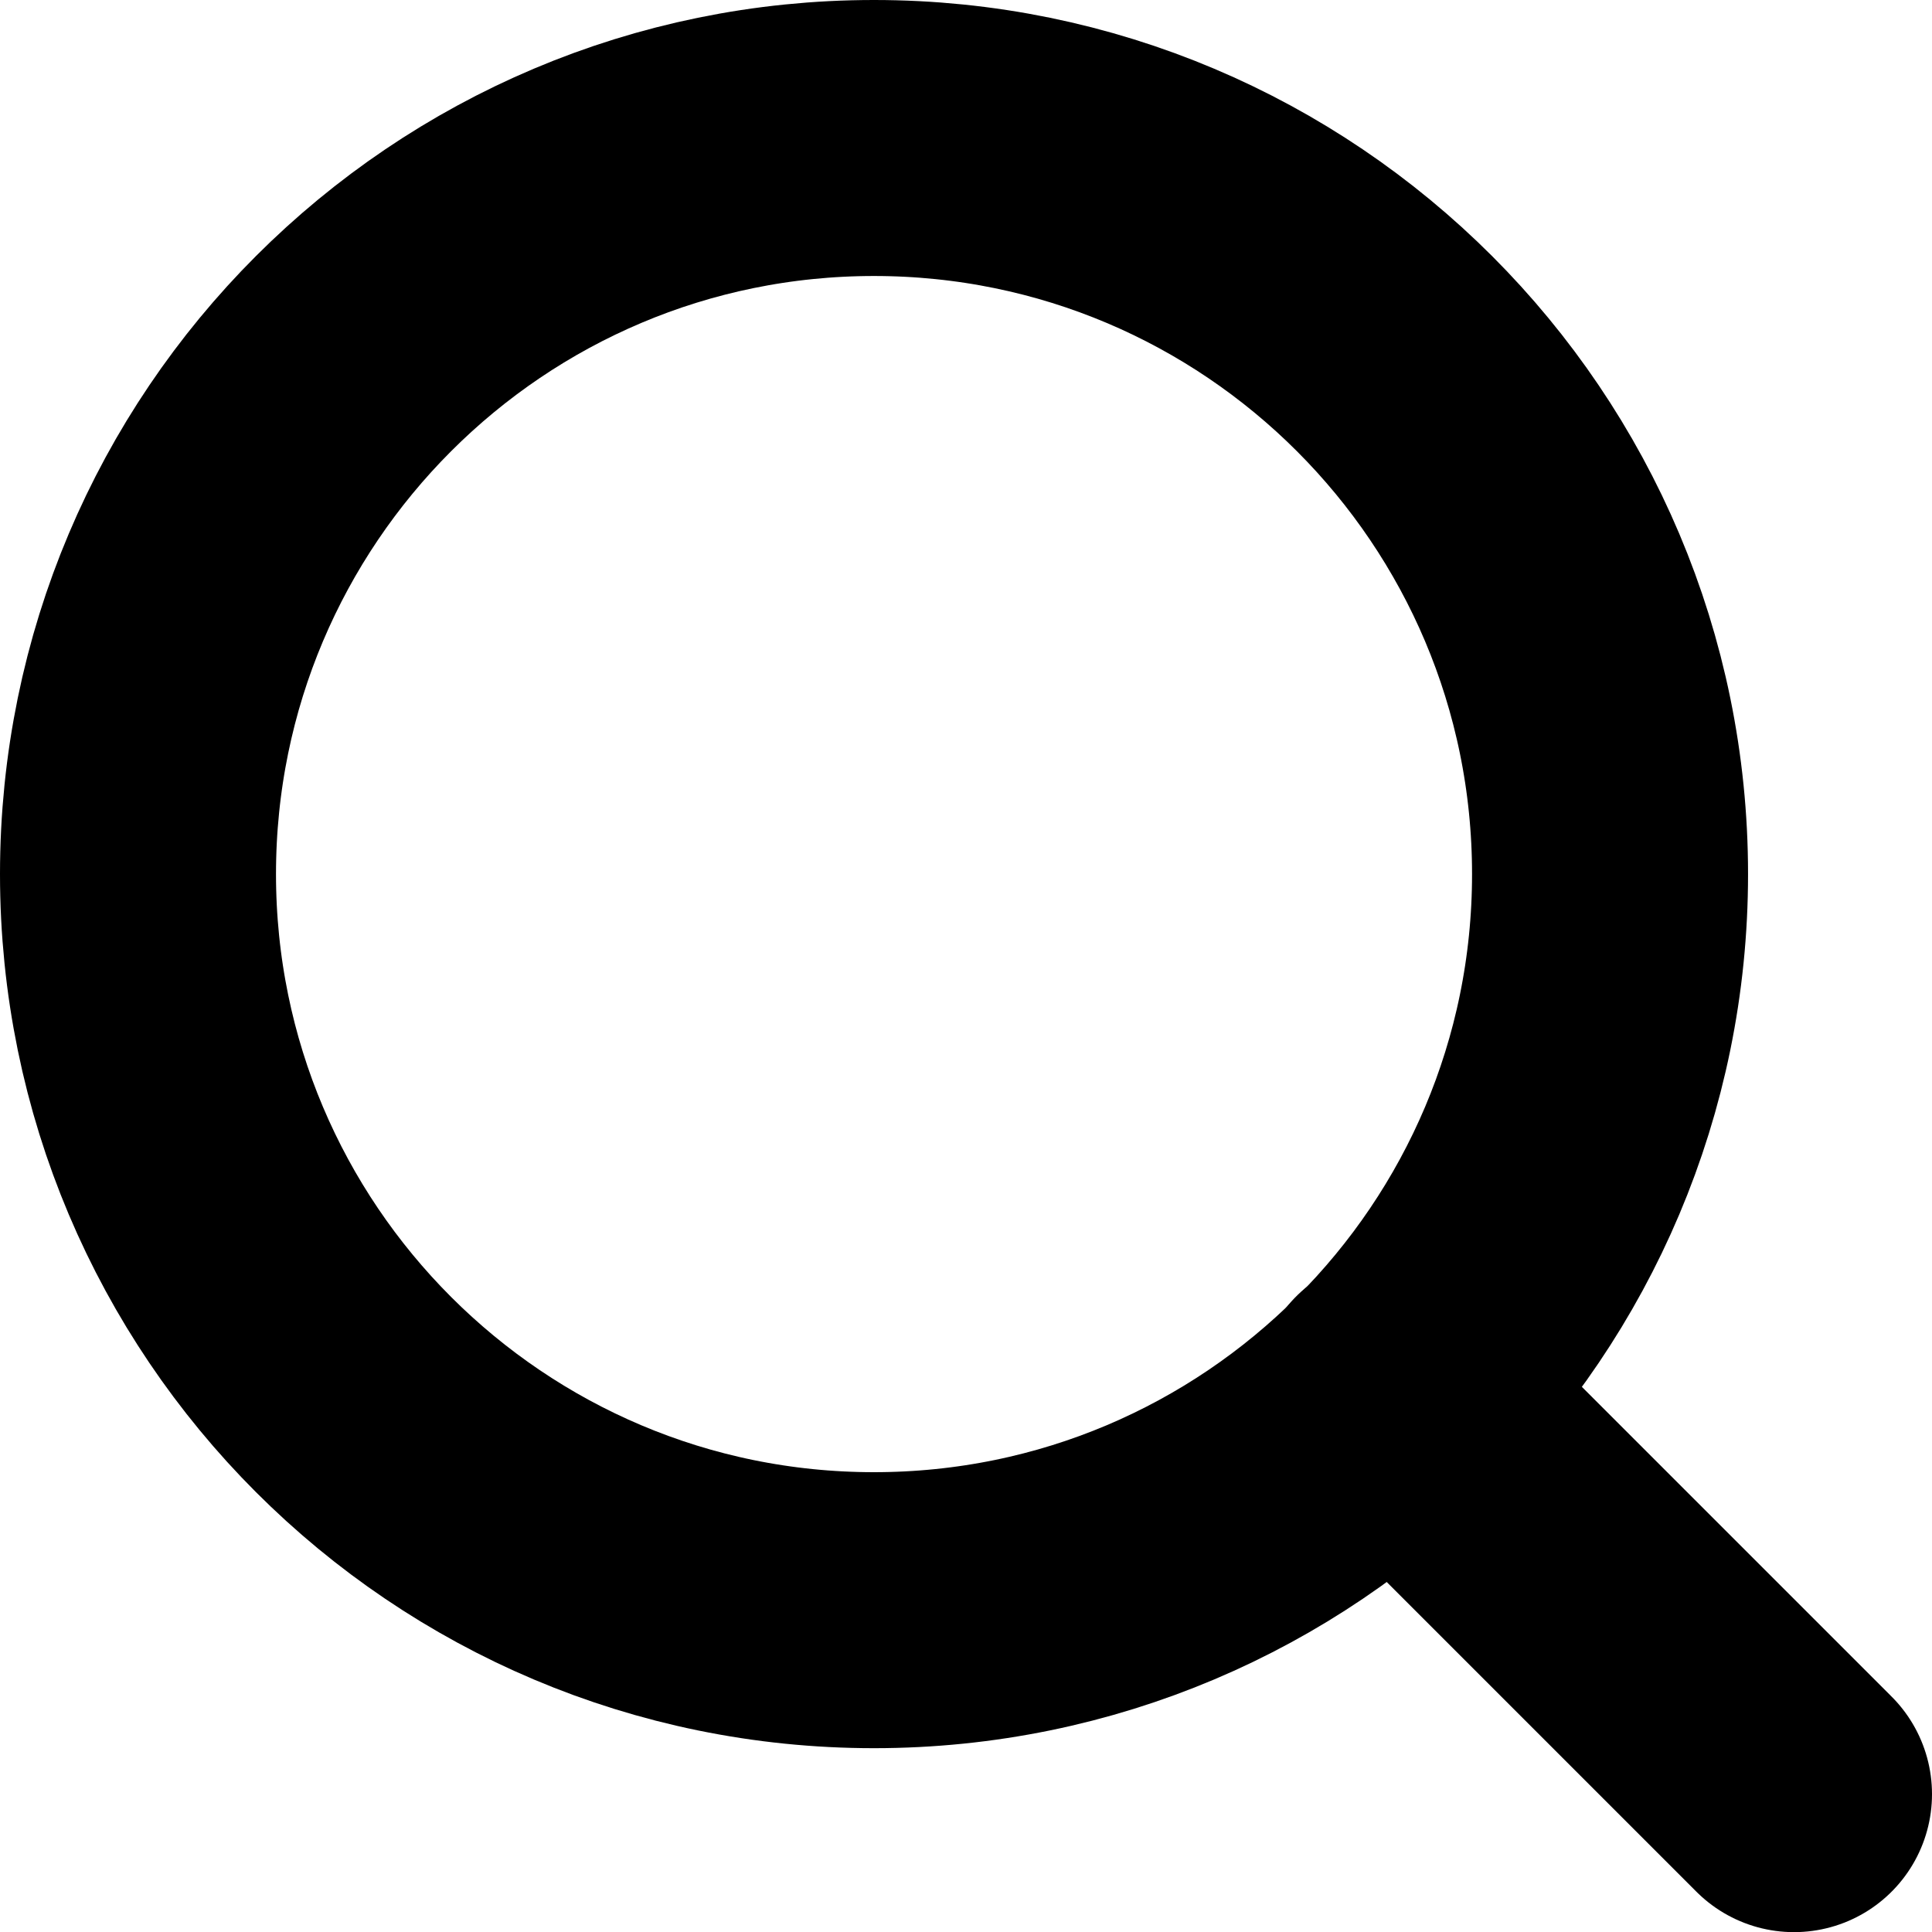
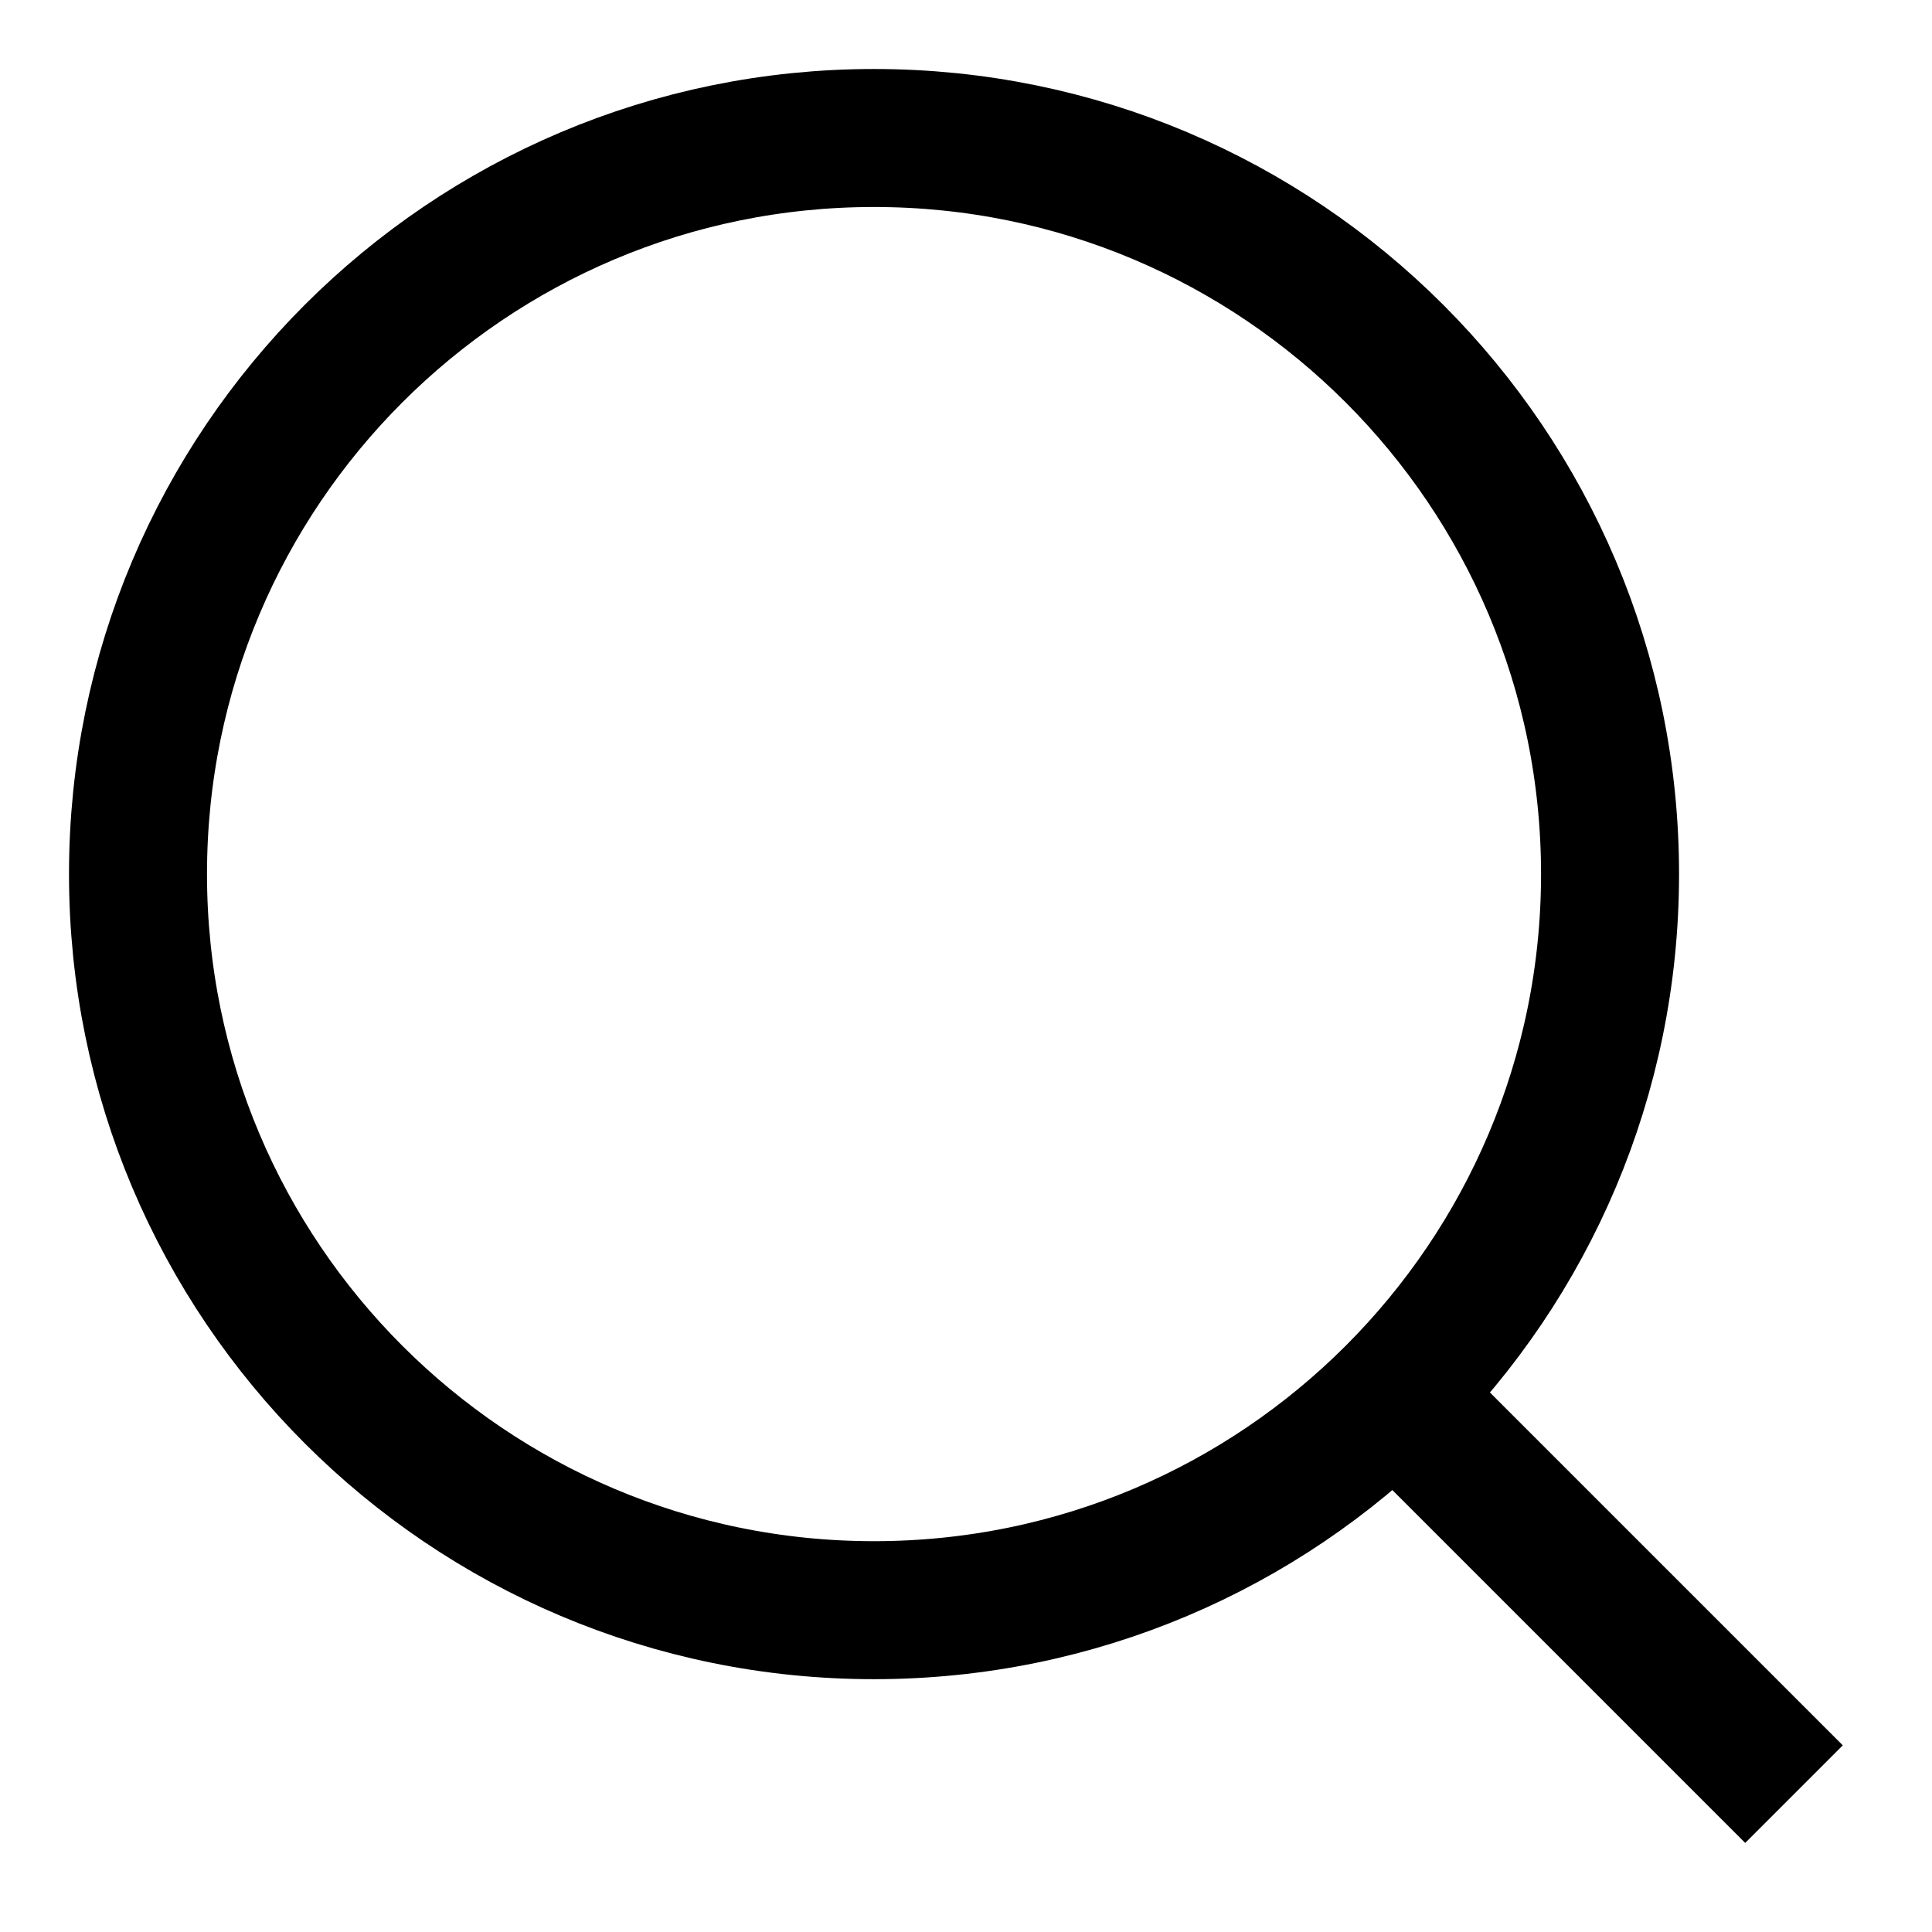
<svg xmlns="http://www.w3.org/2000/svg" width="14" height="14" viewBox="0 0 14 14" fill="none">
-   <path d="M6.333 11.668C9.279 11.668 11.667 9.28 11.667 6.334C11.667 3.388 9.279 1 6.333 1C3.388 1 1 3.388 1 6.334C1 9.28 3.388 11.668 6.333 11.668Z" stroke="currentColor" stroke-width="2" stroke-linecap="round" stroke-linejoin="round" />
-   <path d="M13 13.001L10.1 10.101" stroke="currentColor" stroke-width="2" stroke-linecap="round" stroke-linejoin="round" />
+   <path d="M6.333 11.668C9.279 11.668 11.667 9.28 11.667 6.334C11.667 3.388 9.279 1 6.333 1C3.388 1 1 3.388 1 6.334C1 9.28 3.388 11.668 6.333 11.668Z" stroke="currentColor" strokeWidth="2" strokeLinecap="round" strokeLinejoin="round" />
+   <path d="M13 13.001L10.1 10.101" stroke="currentColor" strokeWidth="2" strokeLinecap="round" strokeLinejoin="round" />
</svg>
